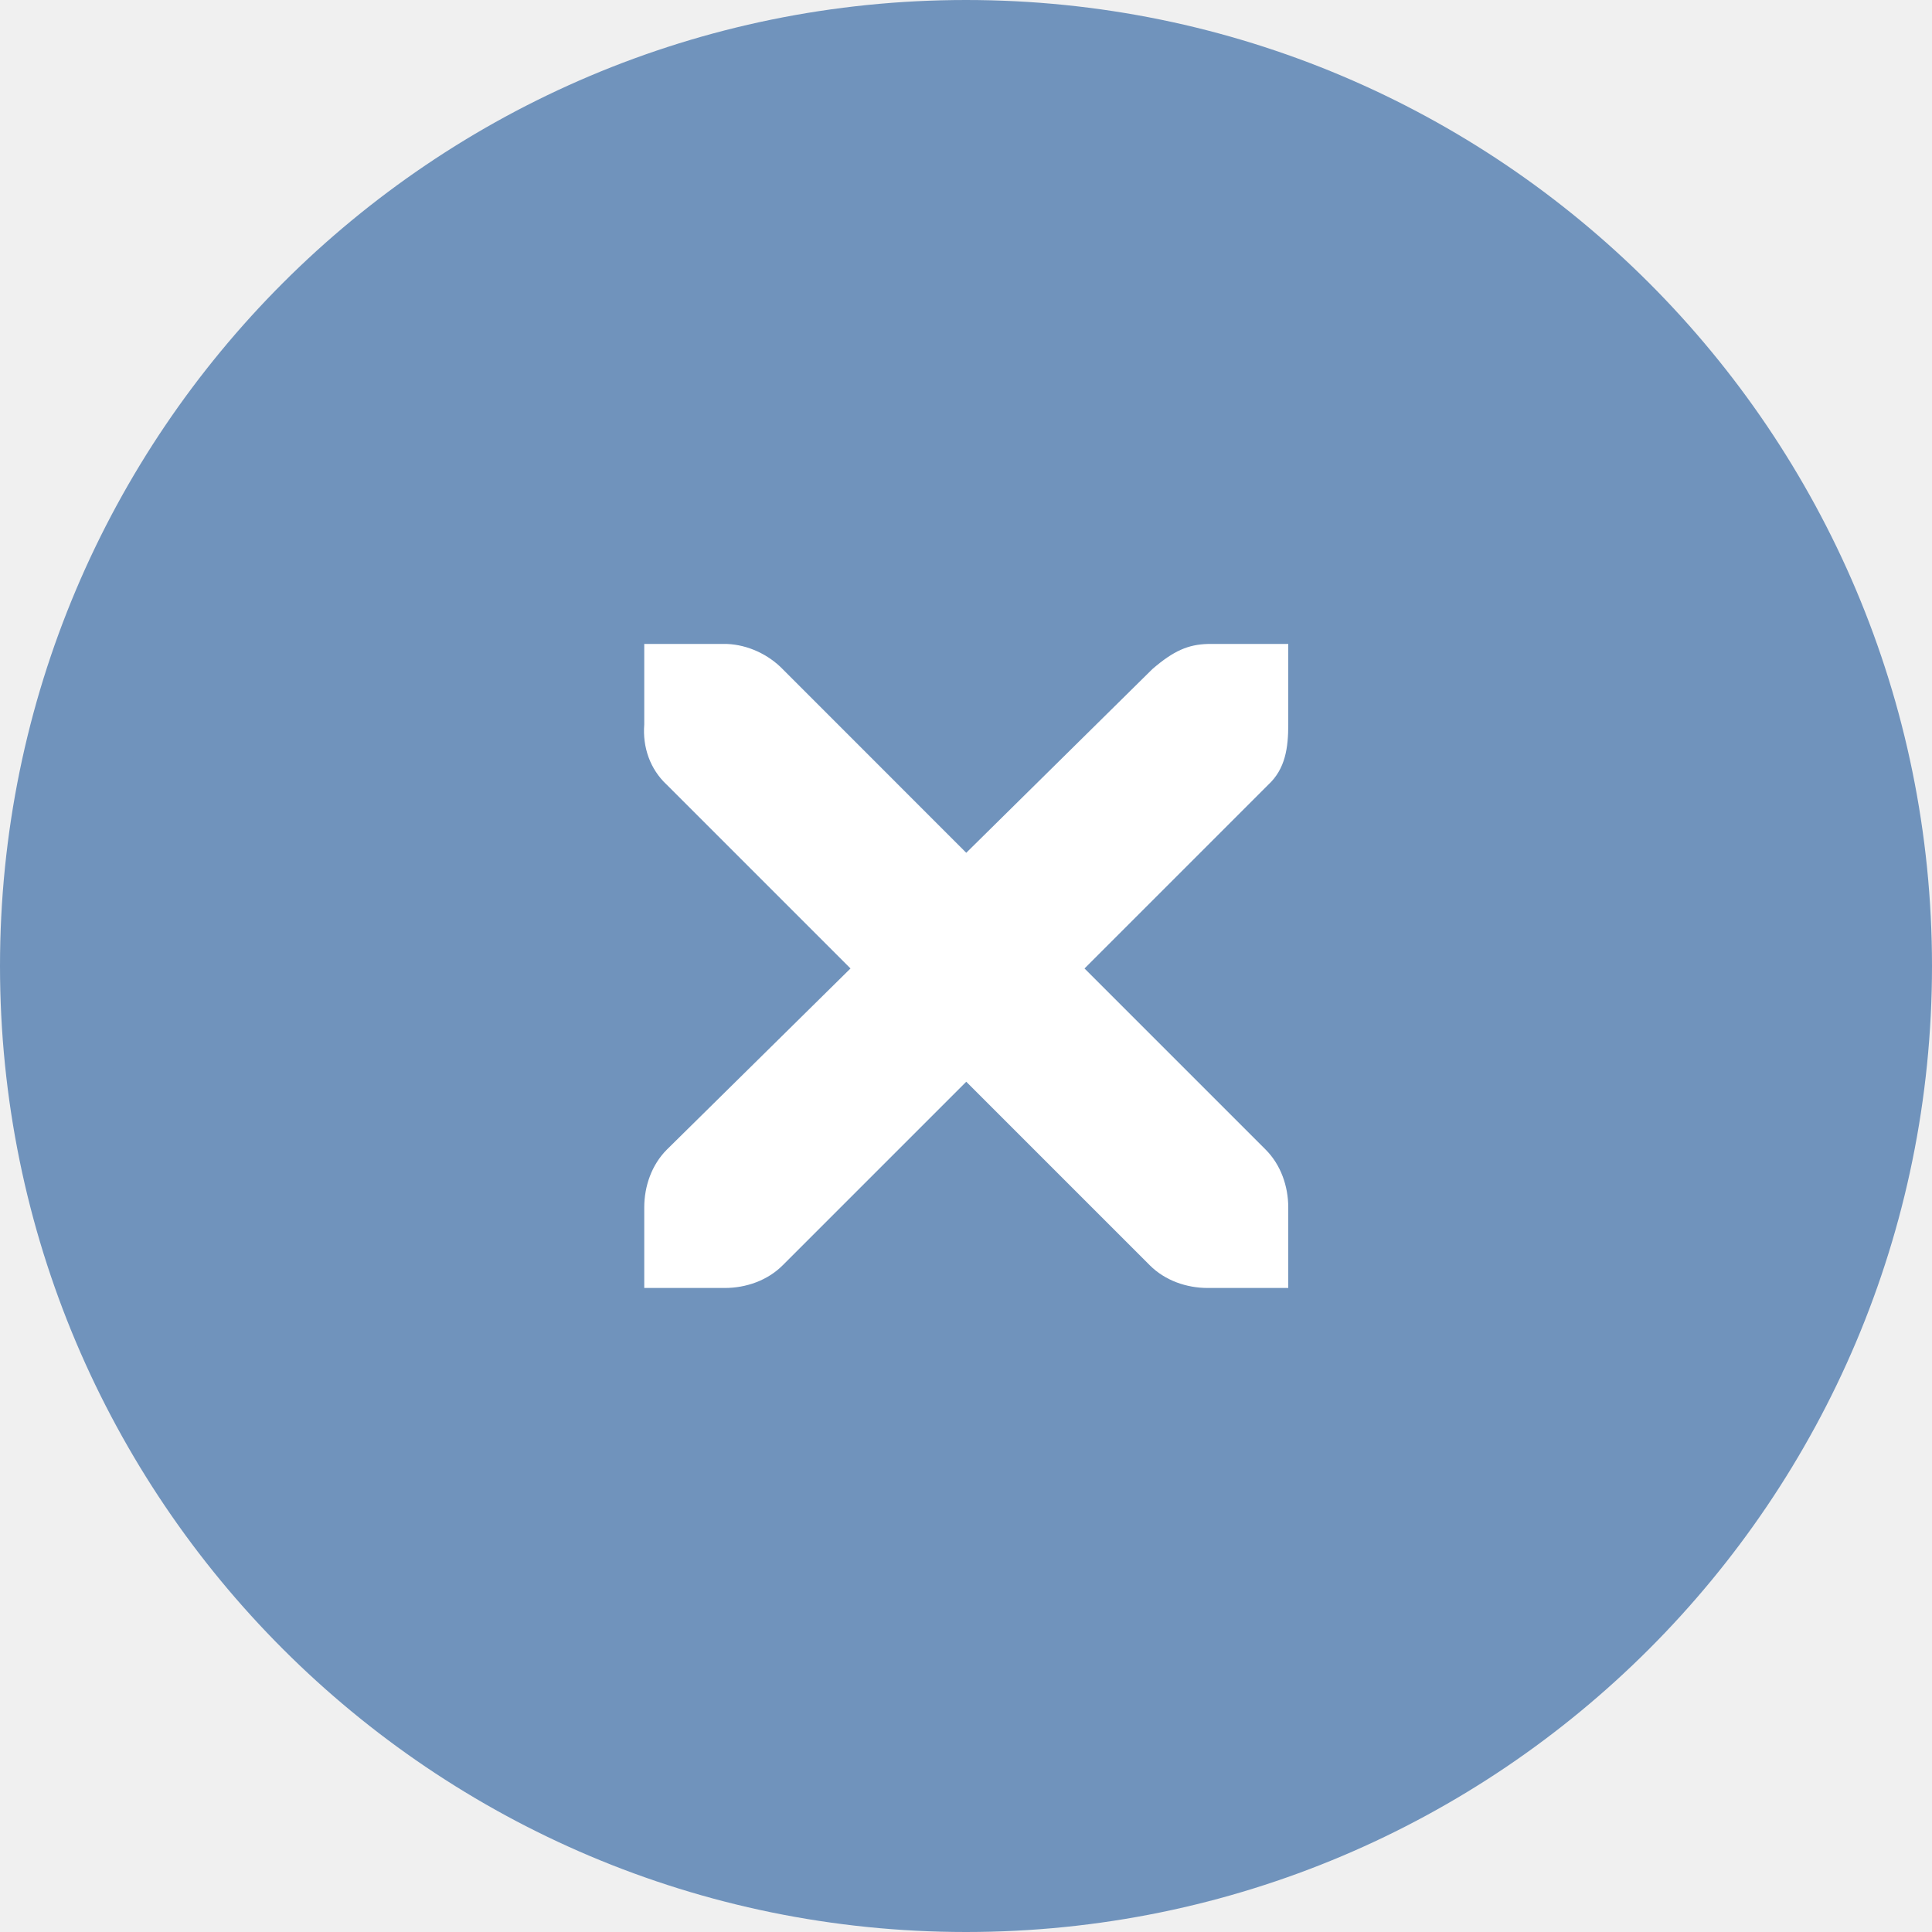
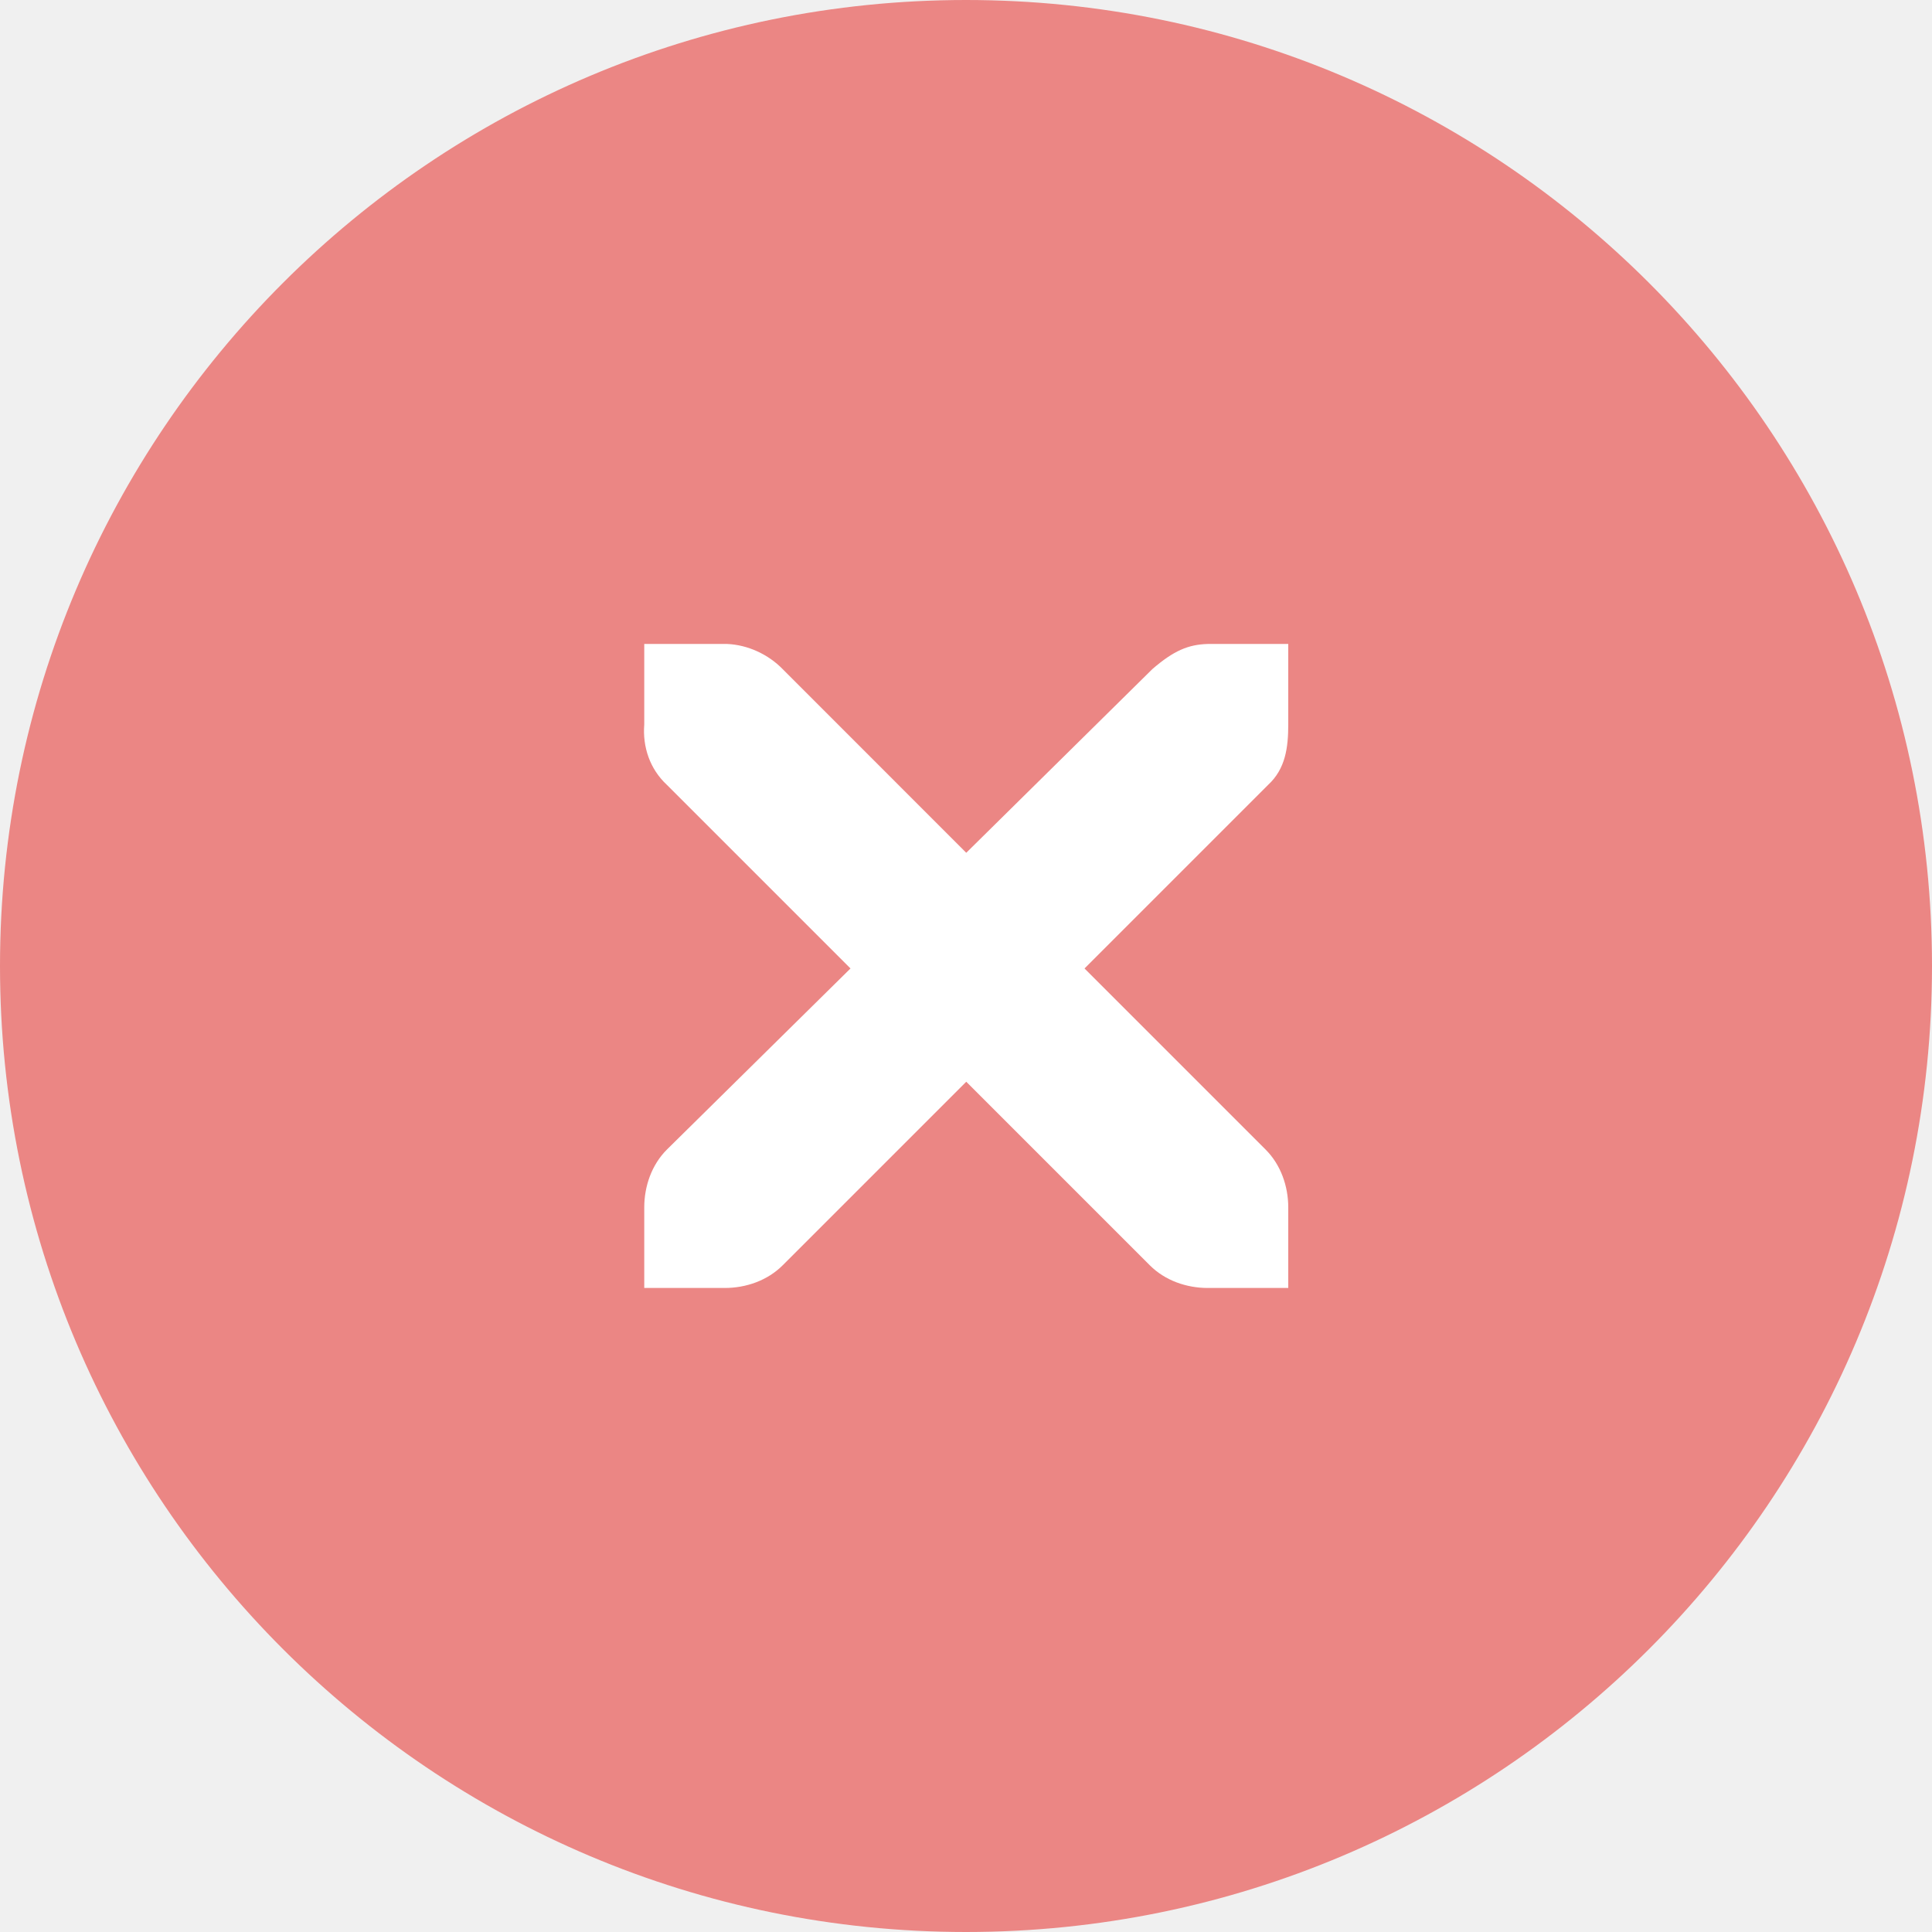
- <svg xmlns="http://www.w3.org/2000/svg" xmlns:ns1="http://www.openswatchbook.org/uri/2009/osb" width="18" height="18" viewBox="0 0 18 18" id="svg5995" version="1.1">
+ <svg xmlns="http://www.w3.org/2000/svg" width="18" height="18" viewBox="0 0 18 18" id="svg5995" version="1.1">
  <defs id="defs5997">
-     <linearGradient id="selected_bg_color" ns1:paint="solid">
+     <linearGradient id="selected_bg_color">
      <stop style="stop-color:#5294e2;stop-opacity:1;" offset="0" id="stop4148" />
    </linearGradient>
  </defs>
  <g id="layer1" transform="translate(0,-1034.362)">
-     <circle style="display:inline;opacity:1;fill:#7093bc;fill-opacity:1;stroke:#7093bc;stroke-width:1;stroke-linecap:round;stroke-linejoin:miter;stroke-miterlimit:4;stroke-dasharray:none;stroke-dashoffset:0;stroke-opacity:1" id="path4166" cx="9" cy="1043.362" r="8.5" />
+     <circle style="display:inline;opacity:1;fill:#eb8684;fill-opacity:1;stroke:#eb8684;stroke-width:1;stroke-linecap:round;stroke-linejoin:miter;stroke-miterlimit:4;stroke-dasharray:none;stroke-dashoffset:0;stroke-opacity:1" id="path4166" cx="9" cy="1043.362" r="8.5" />
    <g id="g4201" transform="translate(-19.06014,1044.307)" style="display:inline;fill:#ffffff;fill-opacity:1">
      <g style="display:inline;fill:#ffffff;fill-opacity:1" id="layer9" transform="translate(-60,-518)" />
      <g id="layer10" transform="translate(-60,-518)" style="fill:#ffffff;fill-opacity:1" />
      <g id="layer11" transform="translate(-60,-518)" style="fill:#ffffff;fill-opacity:1" />
      <g transform="matrix(0.75,0,0,0.75,22.0625,-6.945224)" id="g2996" style="fill:#ffffff;fill-opacity:1">
        <g transform="translate(-60,-518)" id="layer12" style="fill:#ffffff;fill-opacity:1">
          <g transform="translate(19,-242)" id="layer4-4-1" style="display:inline;fill:#ffffff;fill-opacity:1">
            <path d="m 45,764 1,0 c 0.01,-1.2e-4 0.021,-4.6e-4 0.031,0 0.255,0.011 0.51,0.129 0.688,0.312 L 49,766.594 51.312,764.312 C 51.578,764.082 51.759,764.007 52,764 l 1,0 0,1 c 0,0.286 -0.034,0.551 -0.25,0.75 l -2.281,2.281 2.25,2.25 C 52.907,770.469 53,770.735 53,771 l 0,1 -1,0 c -0.265,-10e-6 -0.531,-0.093 -0.719,-0.281 L 49,769.438 46.719,771.719 C 46.531,771.907 46.265,772 46,772 l -1,0 0,-1 c -3e-6,-0.265 0.093,-0.531 0.281,-0.719 l 2.281,-2.25 L 45.281,765.75 C 45.071,765.555 44.978,765.281 45,765 l 0,-1 z" id="path10839-9" style="color:#bebebe;font-style:normal;font-variant:normal;font-weight:normal;font-stretch:normal;font-size:medium;line-height:normal;font-family:'Andale Mono';-inkscape-font-specification:'Andale Mono';text-indent:0;text-align:start;text-decoration:none;text-decoration-line:none;letter-spacing:normal;word-spacing:normal;text-transform:none;direction:ltr;block-progression:tb;writing-mode:lr-tb;text-anchor:start;display:inline;overflow:visible;visibility:visible;fill:#ffffff;fill-opacity:1;fill-rule:nonzero;stroke:none;stroke-width:1.781;marker:none;enable-background:new" />
          </g>
        </g>
      </g>
      <g id="layer13" transform="translate(-60,-518)" style="fill:#ffffff;fill-opacity:1" />
      <g id="layer14" transform="translate(-60,-518)" style="fill:#ffffff;fill-opacity:1" />
      <g id="layer15" transform="translate(-60,-518)" style="fill:#ffffff;fill-opacity:1" />
    </g>
  </g>
</svg>
